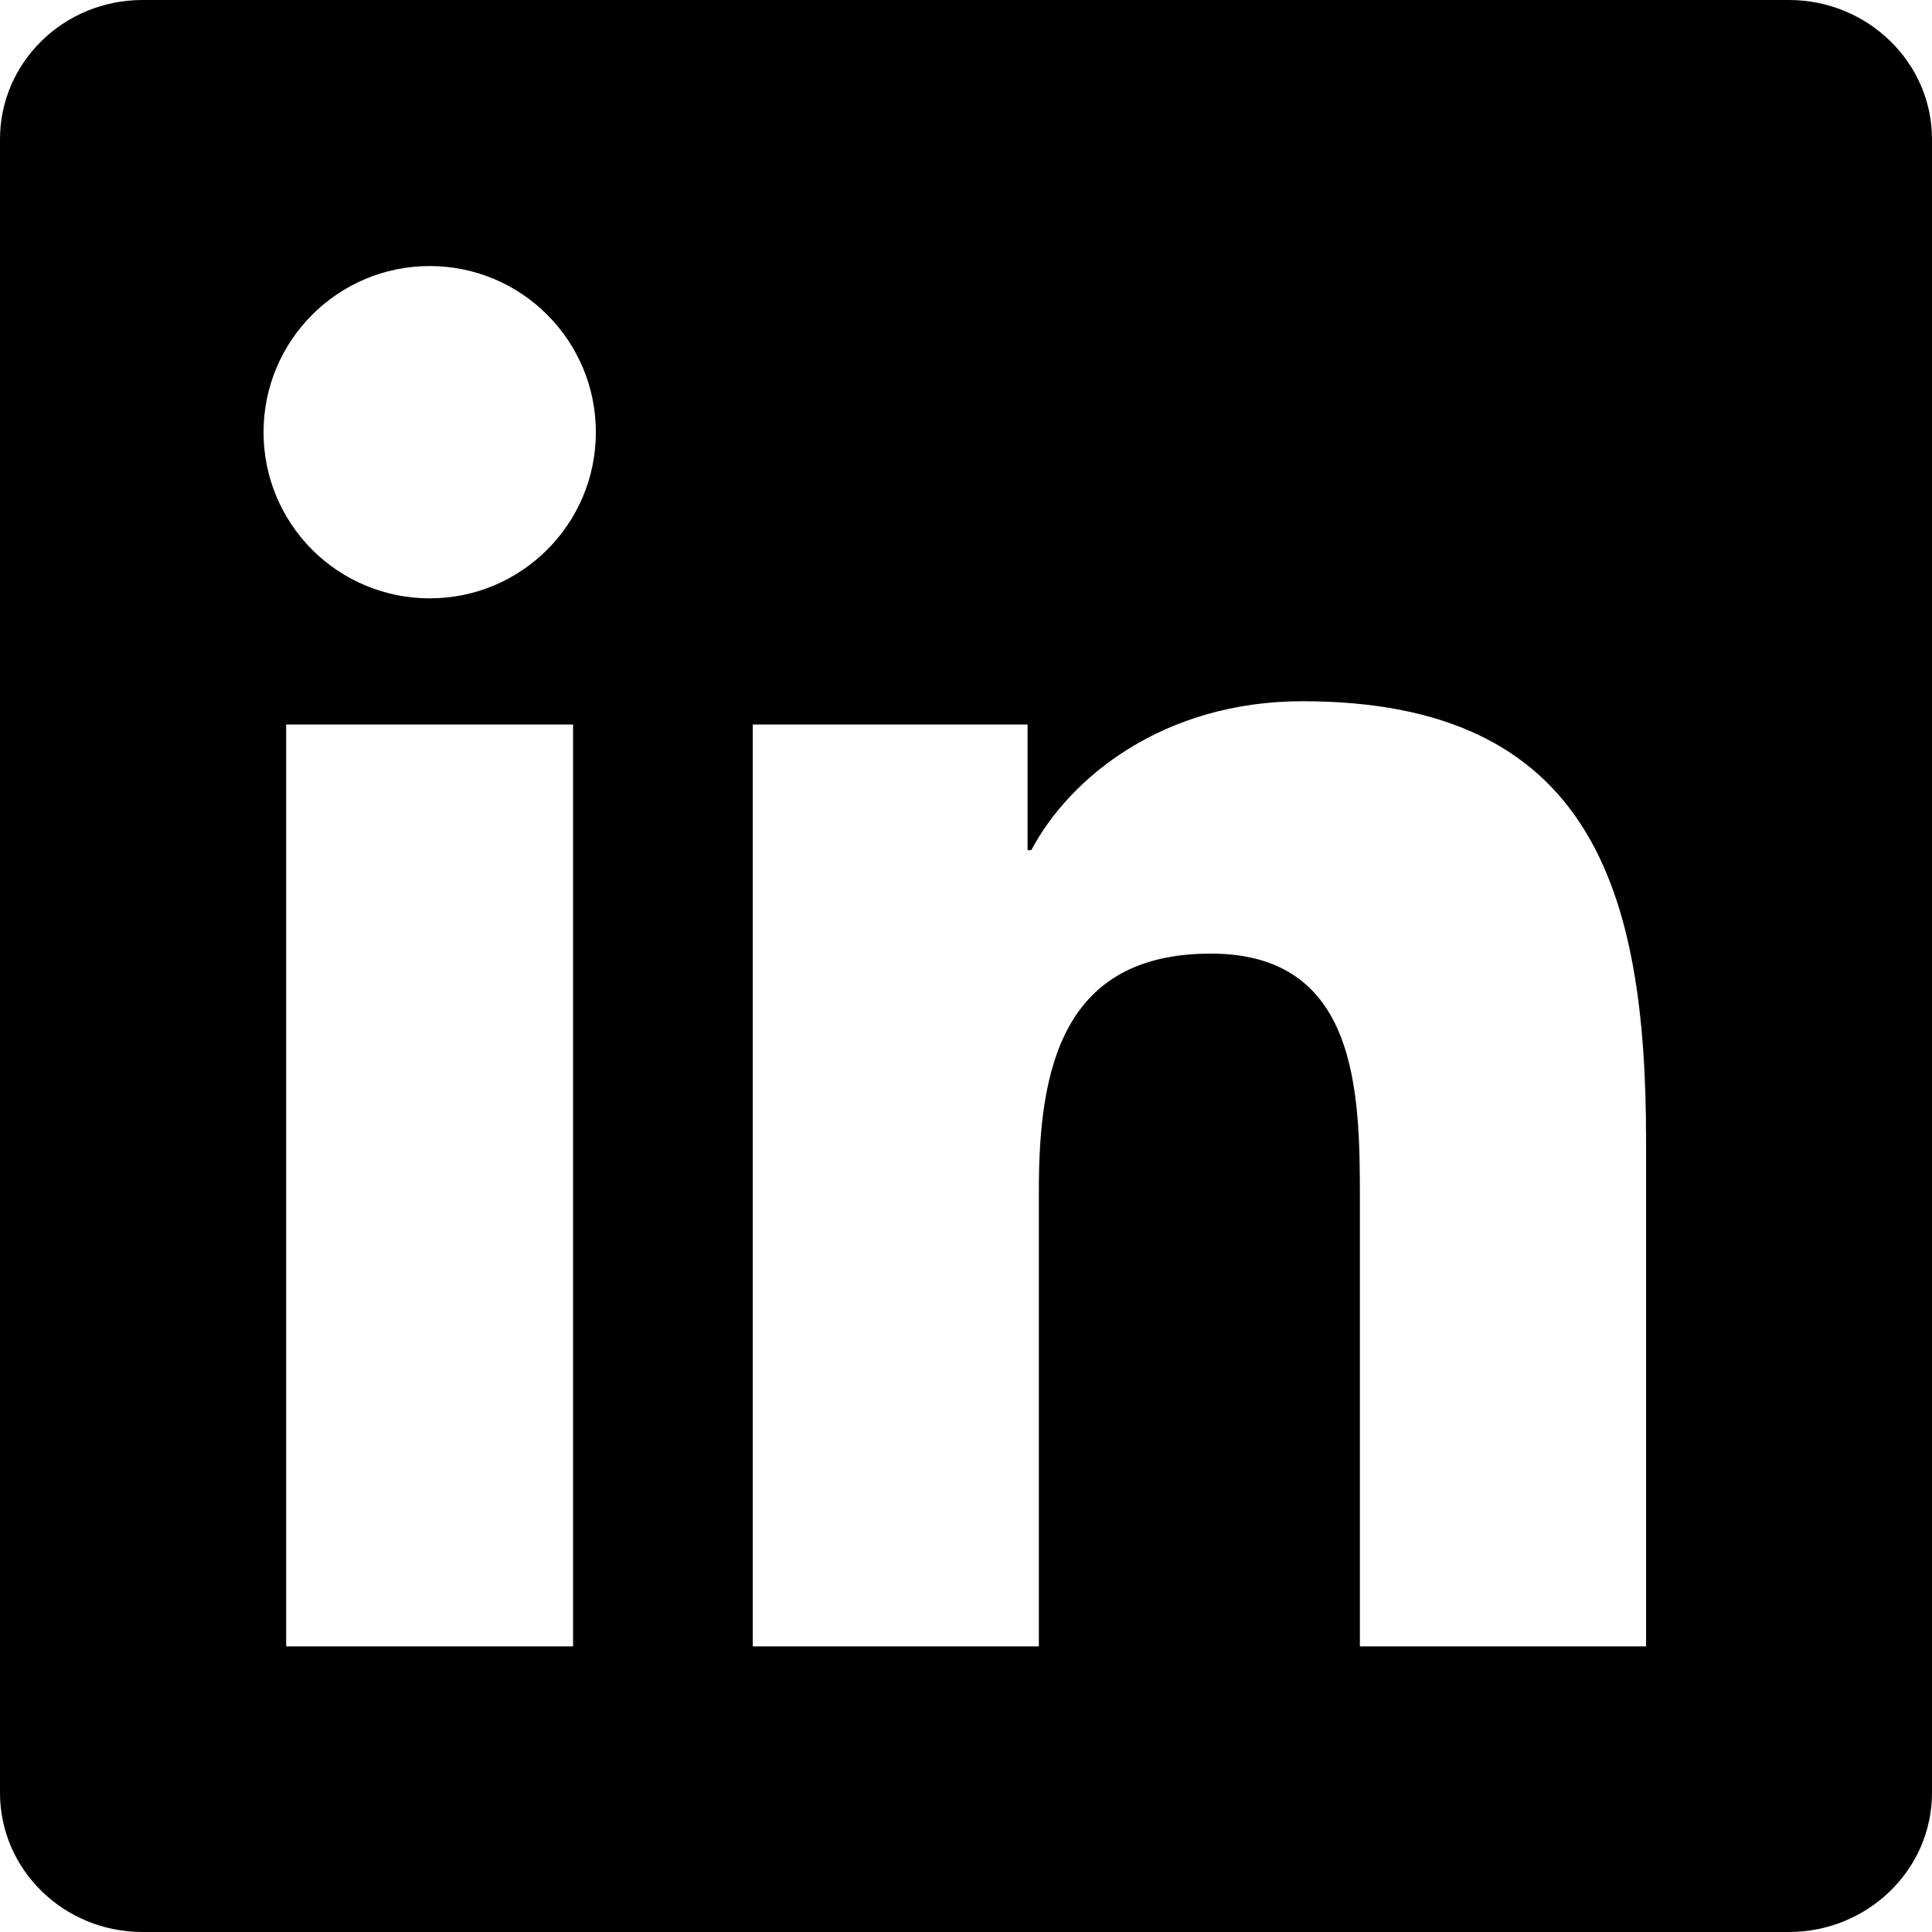
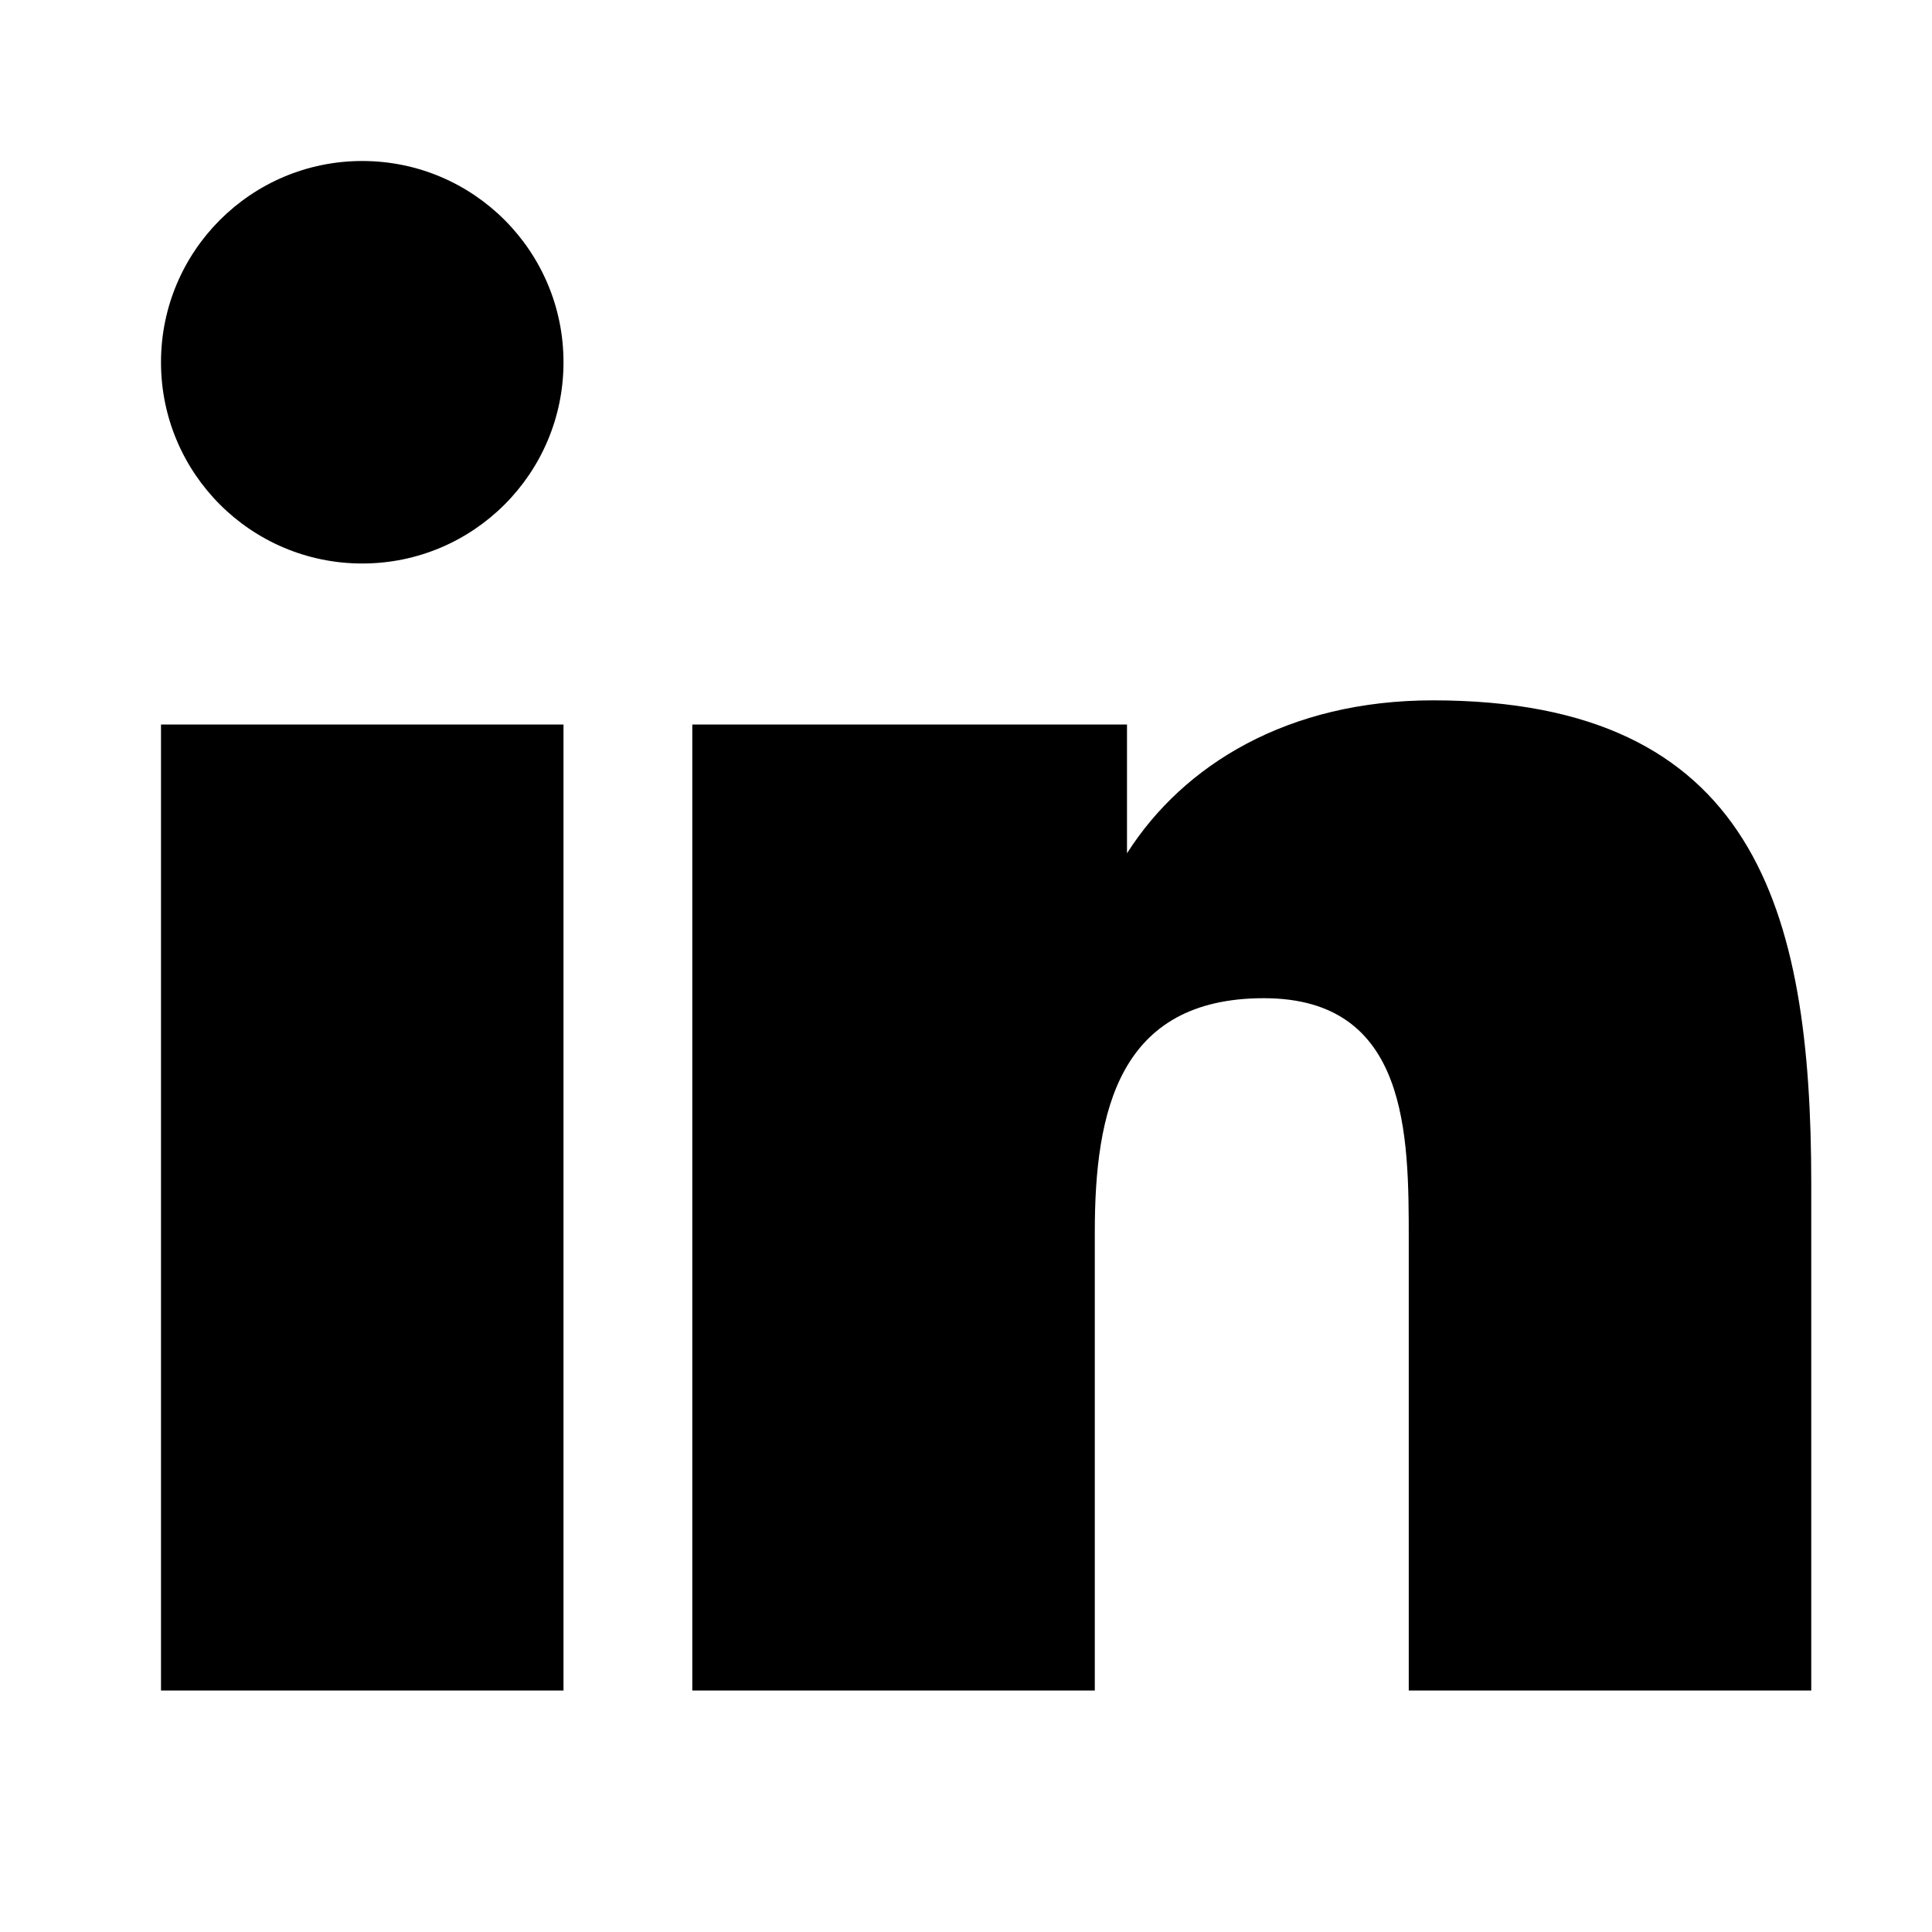
<svg xmlns="http://www.w3.org/2000/svg" width="24" height="24" viewBox="0 0 24 24" fill="#000000">
-   <path d="M20.447 20.452h-3.554v-5.569c0-1.328-.027-3.037-1.852-3.037-1.853 0-2.136 1.445-2.136 2.939v5.667H9.351V9h3.414v1.561h.046c.477-.9 1.637-1.85 3.37-1.85 3.601 0 4.267 2.37 4.267 5.455v6.286zM5.337 7.433a2.062 2.062 0 01-2.063-2.065 2.064 2.064 0 112.063 2.065zm1.782 13.019H3.555V9h3.564v11.452zM22.225 0H1.771C.792 0 0 .774 0 1.729v20.542C0 23.227.792 24 1.771 24h20.451C23.2 24 24 23.227 24 22.271V1.729C24 .774 23.2 0 22.222 0h.003z" />
+   <circle cx="4.5" cy="4.5" r="2.5" />
+   <path d="M2 9h5v12H2V9zm7.5 0H14v1.6c.7-1.1 2-1.9 3.8-1.9 4 0 4.7 2.6 4.7 6v6.3h-5v-5.6c0-1.3 0-3-1.8-3s-2.1 1.4-2.1 2.9v5.7h-5V9z" />
</svg>
